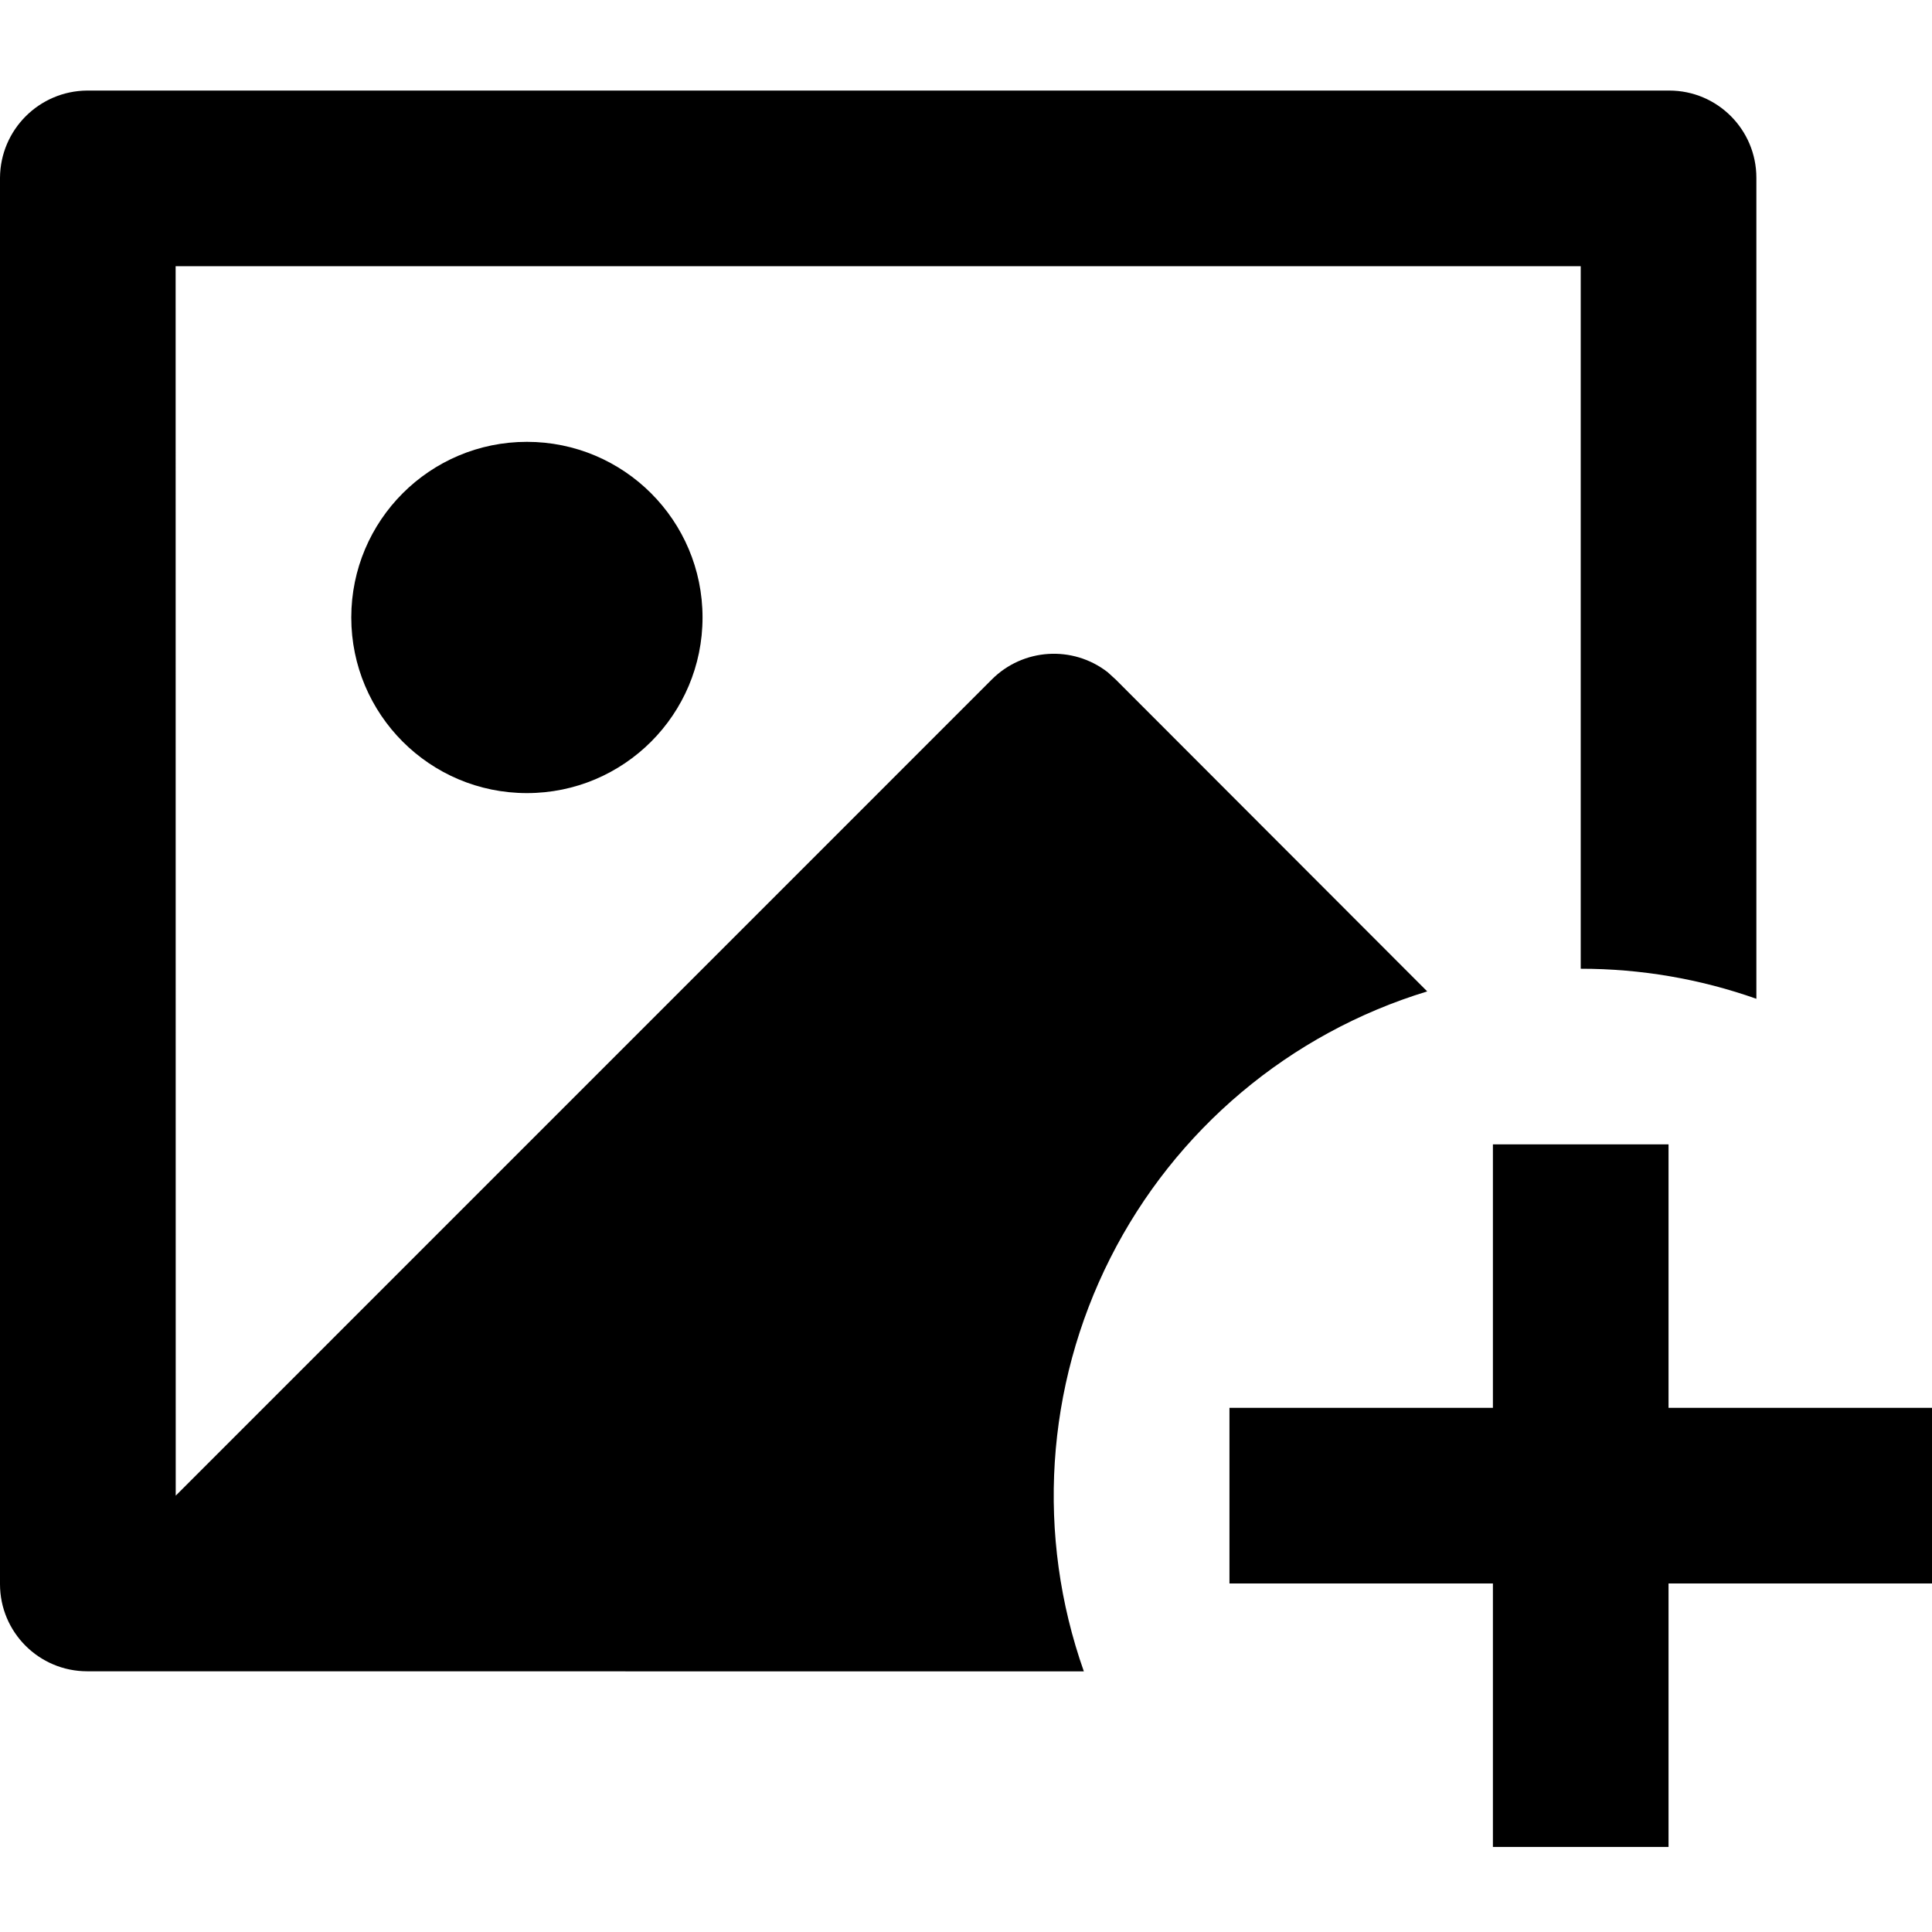
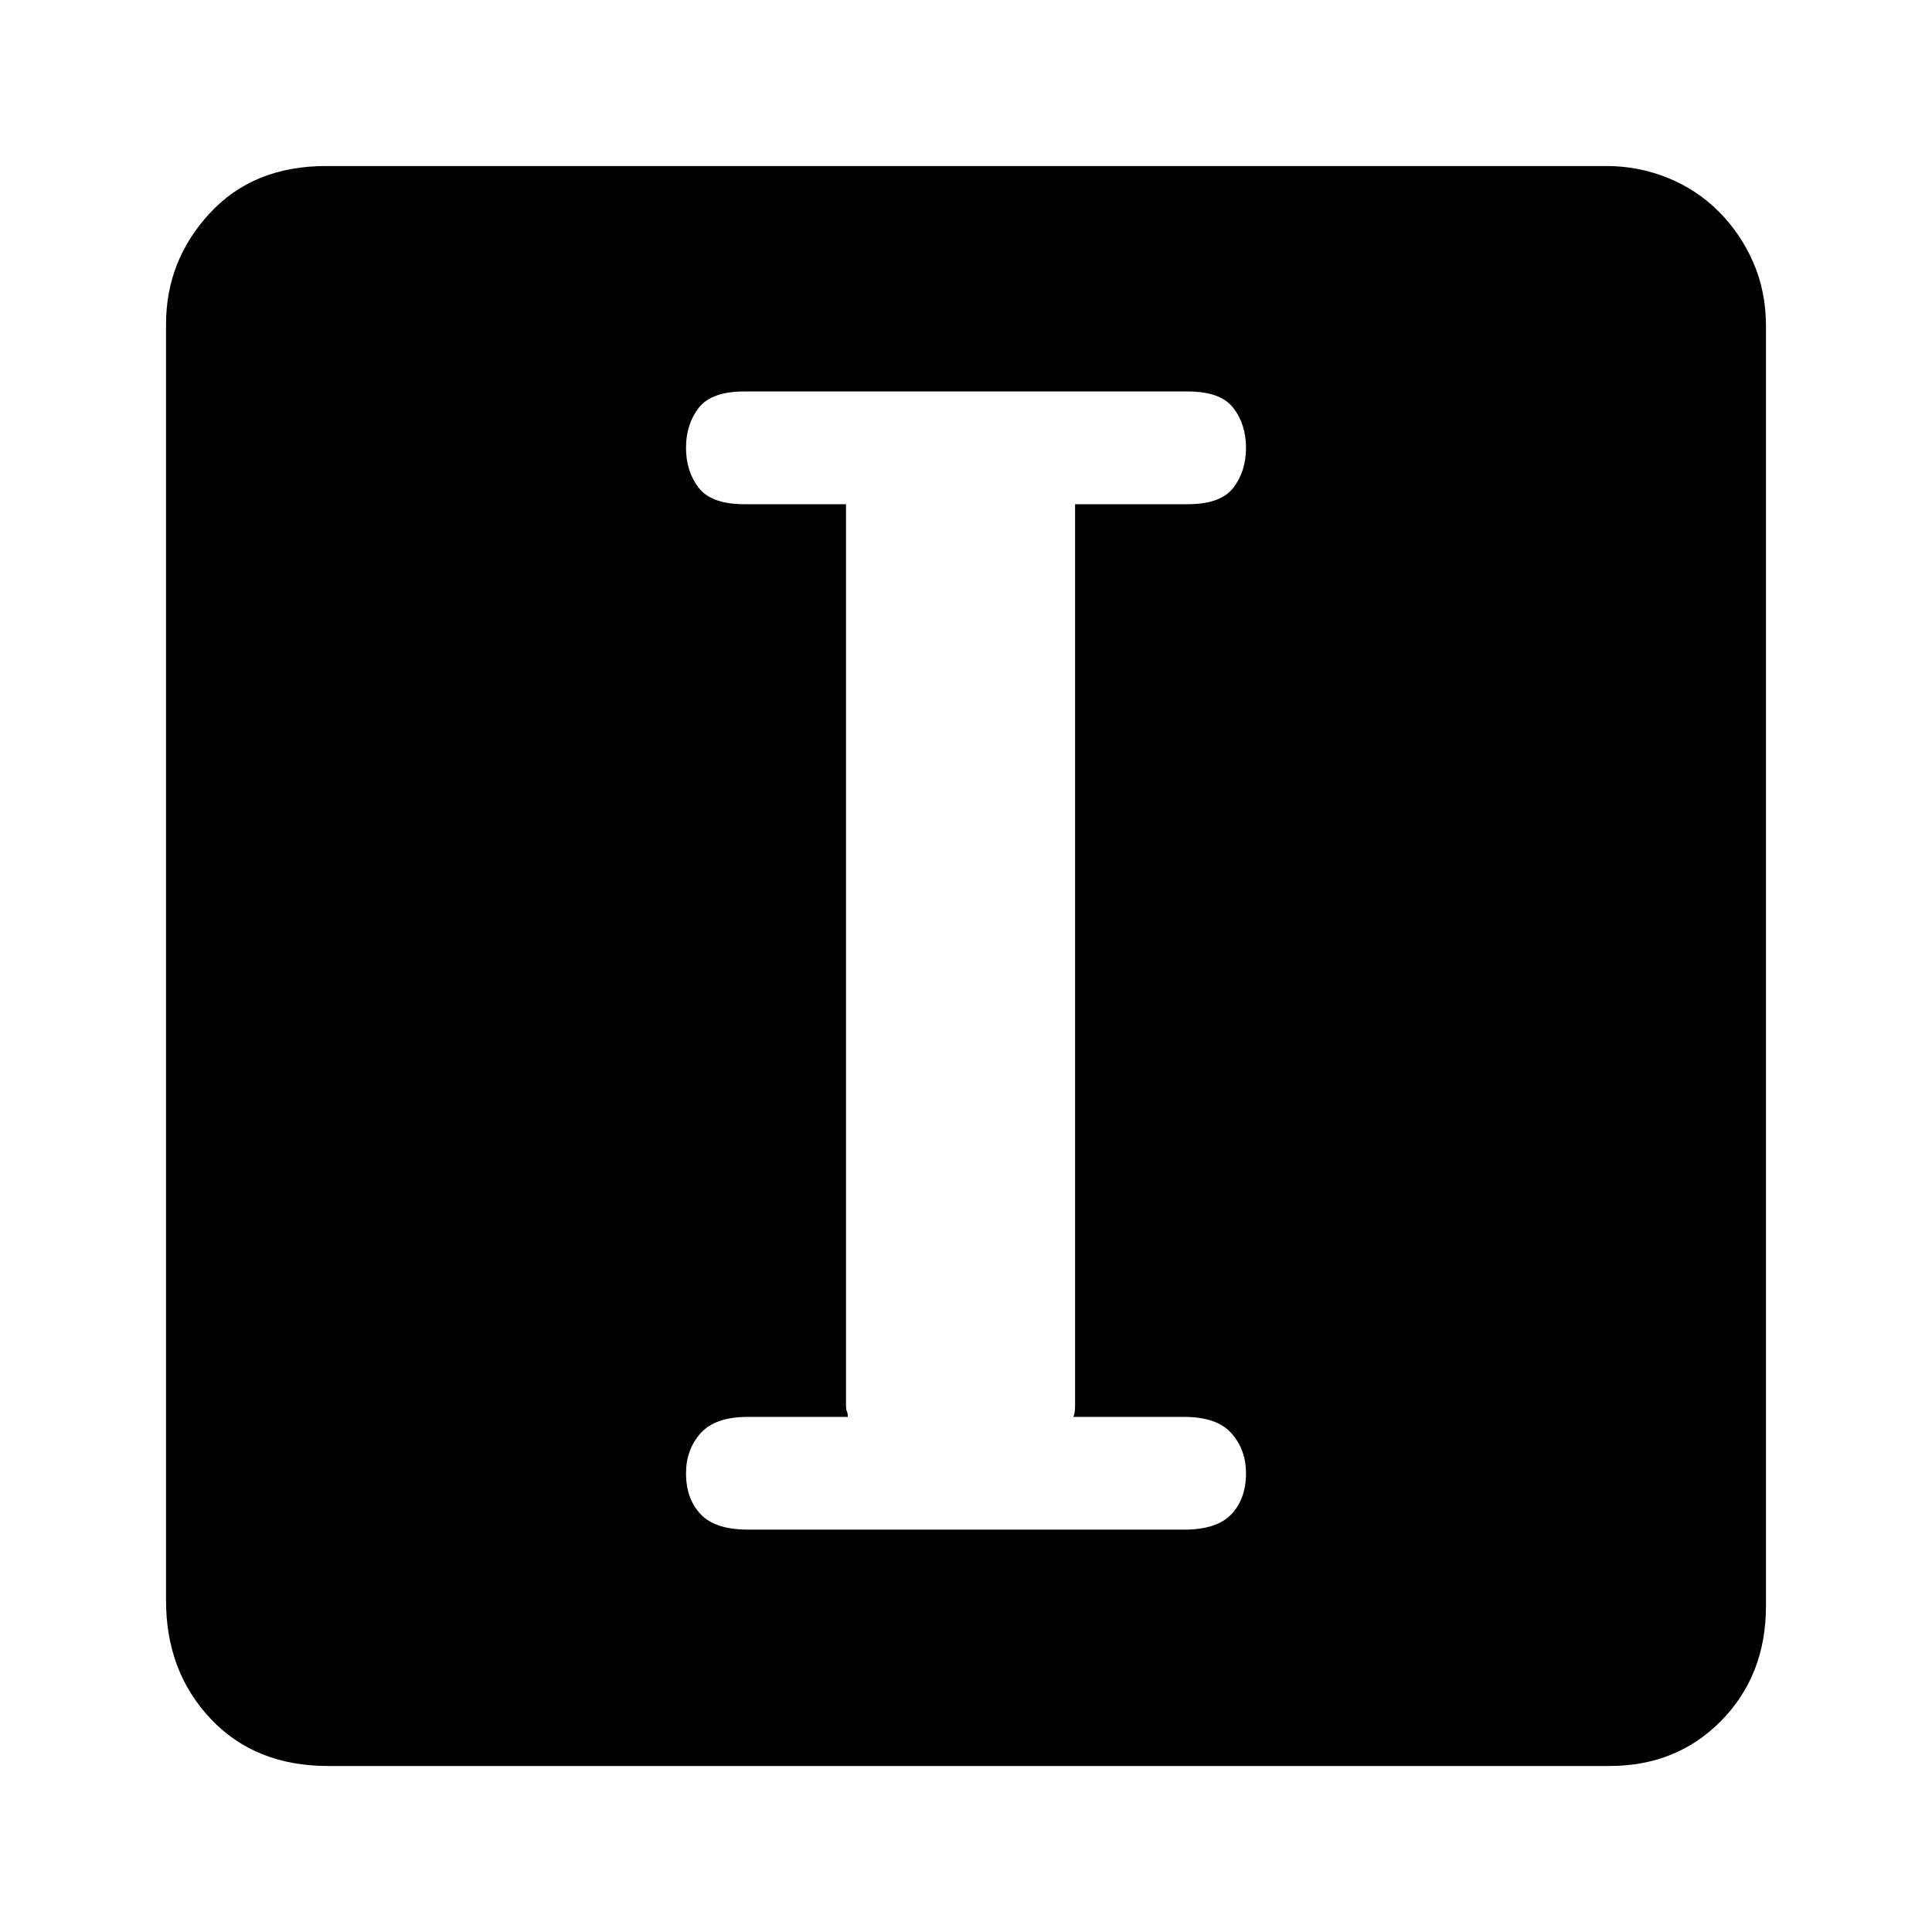
<svg xmlns="http://www.w3.org/2000/svg" width="128px" height="128px" viewBox="0 0 128 128" version="1.1">
-   <g id="icons" stroke="none" stroke-width="1" fill="none" fill-rule="evenodd">
-     <g id="icon" fill="#000000" fill-rule="nonzero">
-       <g transform="translate(0, 6)" id="形状">
-         <path d="M110.545,69.818 L110.545,87.273 L128,87.273 L128,98.909 L110.545,98.909 L110.545,116.364 L98.909,116.364 L98.909,98.909 L81.455,98.909 L81.455,87.273 L98.909,87.273 L98.909,69.818 L110.545,69.818 Z M110.592,0 C113.78,0 116.364,2.589 116.364,5.777 L116.364,60.172 C112.626,58.851 108.691,58.179 104.727,58.182 L104.727,11.636 L11.636,11.636 L11.642,93.091 L65.705,39.023 C67.775,36.946 71.068,36.736 73.385,38.534 L73.926,39.028 L94.557,59.683 C85.441,62.461 77.856,68.843 73.561,77.349 C69.265,85.856 68.632,95.748 71.808,104.733 L5.772,104.727 C2.583,104.724 0,102.138 0,98.95 L0,5.777 C0.022,2.598 2.592,0.025 5.772,0 L110.592,0 Z M34.909,23.273 C41.336,23.273 46.545,28.483 46.545,34.909 C46.545,41.336 41.336,46.545 34.909,46.545 C28.483,46.545 23.273,41.336 23.273,34.909 C23.273,28.483 28.483,23.273 34.909,23.273 Z" />
+   <g id="icons" stroke="none" stroke-width="1" fill-rule="evenodd">
+     <g id="icon" fill-rule="nonzero">
+       <g id="形状">
+         <path d="M106.4,11 C107.803,10.992 109.194,11.258 110.495,11.784 C111.78,12.306 112.905,13.049 113.868,14.012 C114.837,14.982 115.613,16.127 116.157,17.385 C116.719,18.67 117,20.075 117,21.601 L117,106.401 C117,109.452 116.016,111.982 114.049,113.99 C112.082,115.997 109.613,117.001 106.641,117.001 L21.721,117.001 C18.508,117.001 15.918,115.957 13.951,113.869 C11.984,111.781 11,109.171 11,106.039 L11,21.48 C11,18.67 11.964,16.22 13.891,14.133 C15.819,12.043 18.388,11 21.6,11 L106.4,11 Z M78.455,101.342 C79.9,101.342 80.944,101 81.586,100.318 C82.229,99.635 82.55,98.731 82.55,97.607 C82.55,96.563 82.229,95.68 81.586,94.957 C80.944,94.234 79.9,93.874 78.455,93.874 L71.107,93.874 C71.187,93.713 71.227,93.472 71.227,93.151 L71.227,33.405 L78.696,33.405 C80.141,33.405 81.144,33.043 81.707,32.321 C82.269,31.598 82.55,30.714 82.55,29.67 C82.55,28.626 82.268,27.743 81.707,27.02 C81.144,26.297 80.141,25.936 78.696,25.936 L49.304,25.936 C47.859,25.936 46.856,26.297 46.294,27.02 C45.732,27.743 45.45,28.627 45.45,29.67 C45.45,30.715 45.732,31.598 46.294,32.321 C46.856,33.043 47.859,33.405 49.304,33.405 L56.05,33.405 L56.05,93.15 C56.05,93.31 56.07,93.431 56.111,93.512 C56.15,93.591 56.17,93.712 56.17,93.873 L49.546,93.873 C48.101,93.873 47.057,94.234 46.415,94.956 C45.772,95.679 45.451,96.563 45.451,97.607 C45.451,98.731 45.772,99.634 46.415,100.317 C47.057,100.999 48.101,101.341 49.546,101.341 L78.455,101.341 L78.455,101.342 Z" />
      </g>
    </g>
  </g>
</svg>
